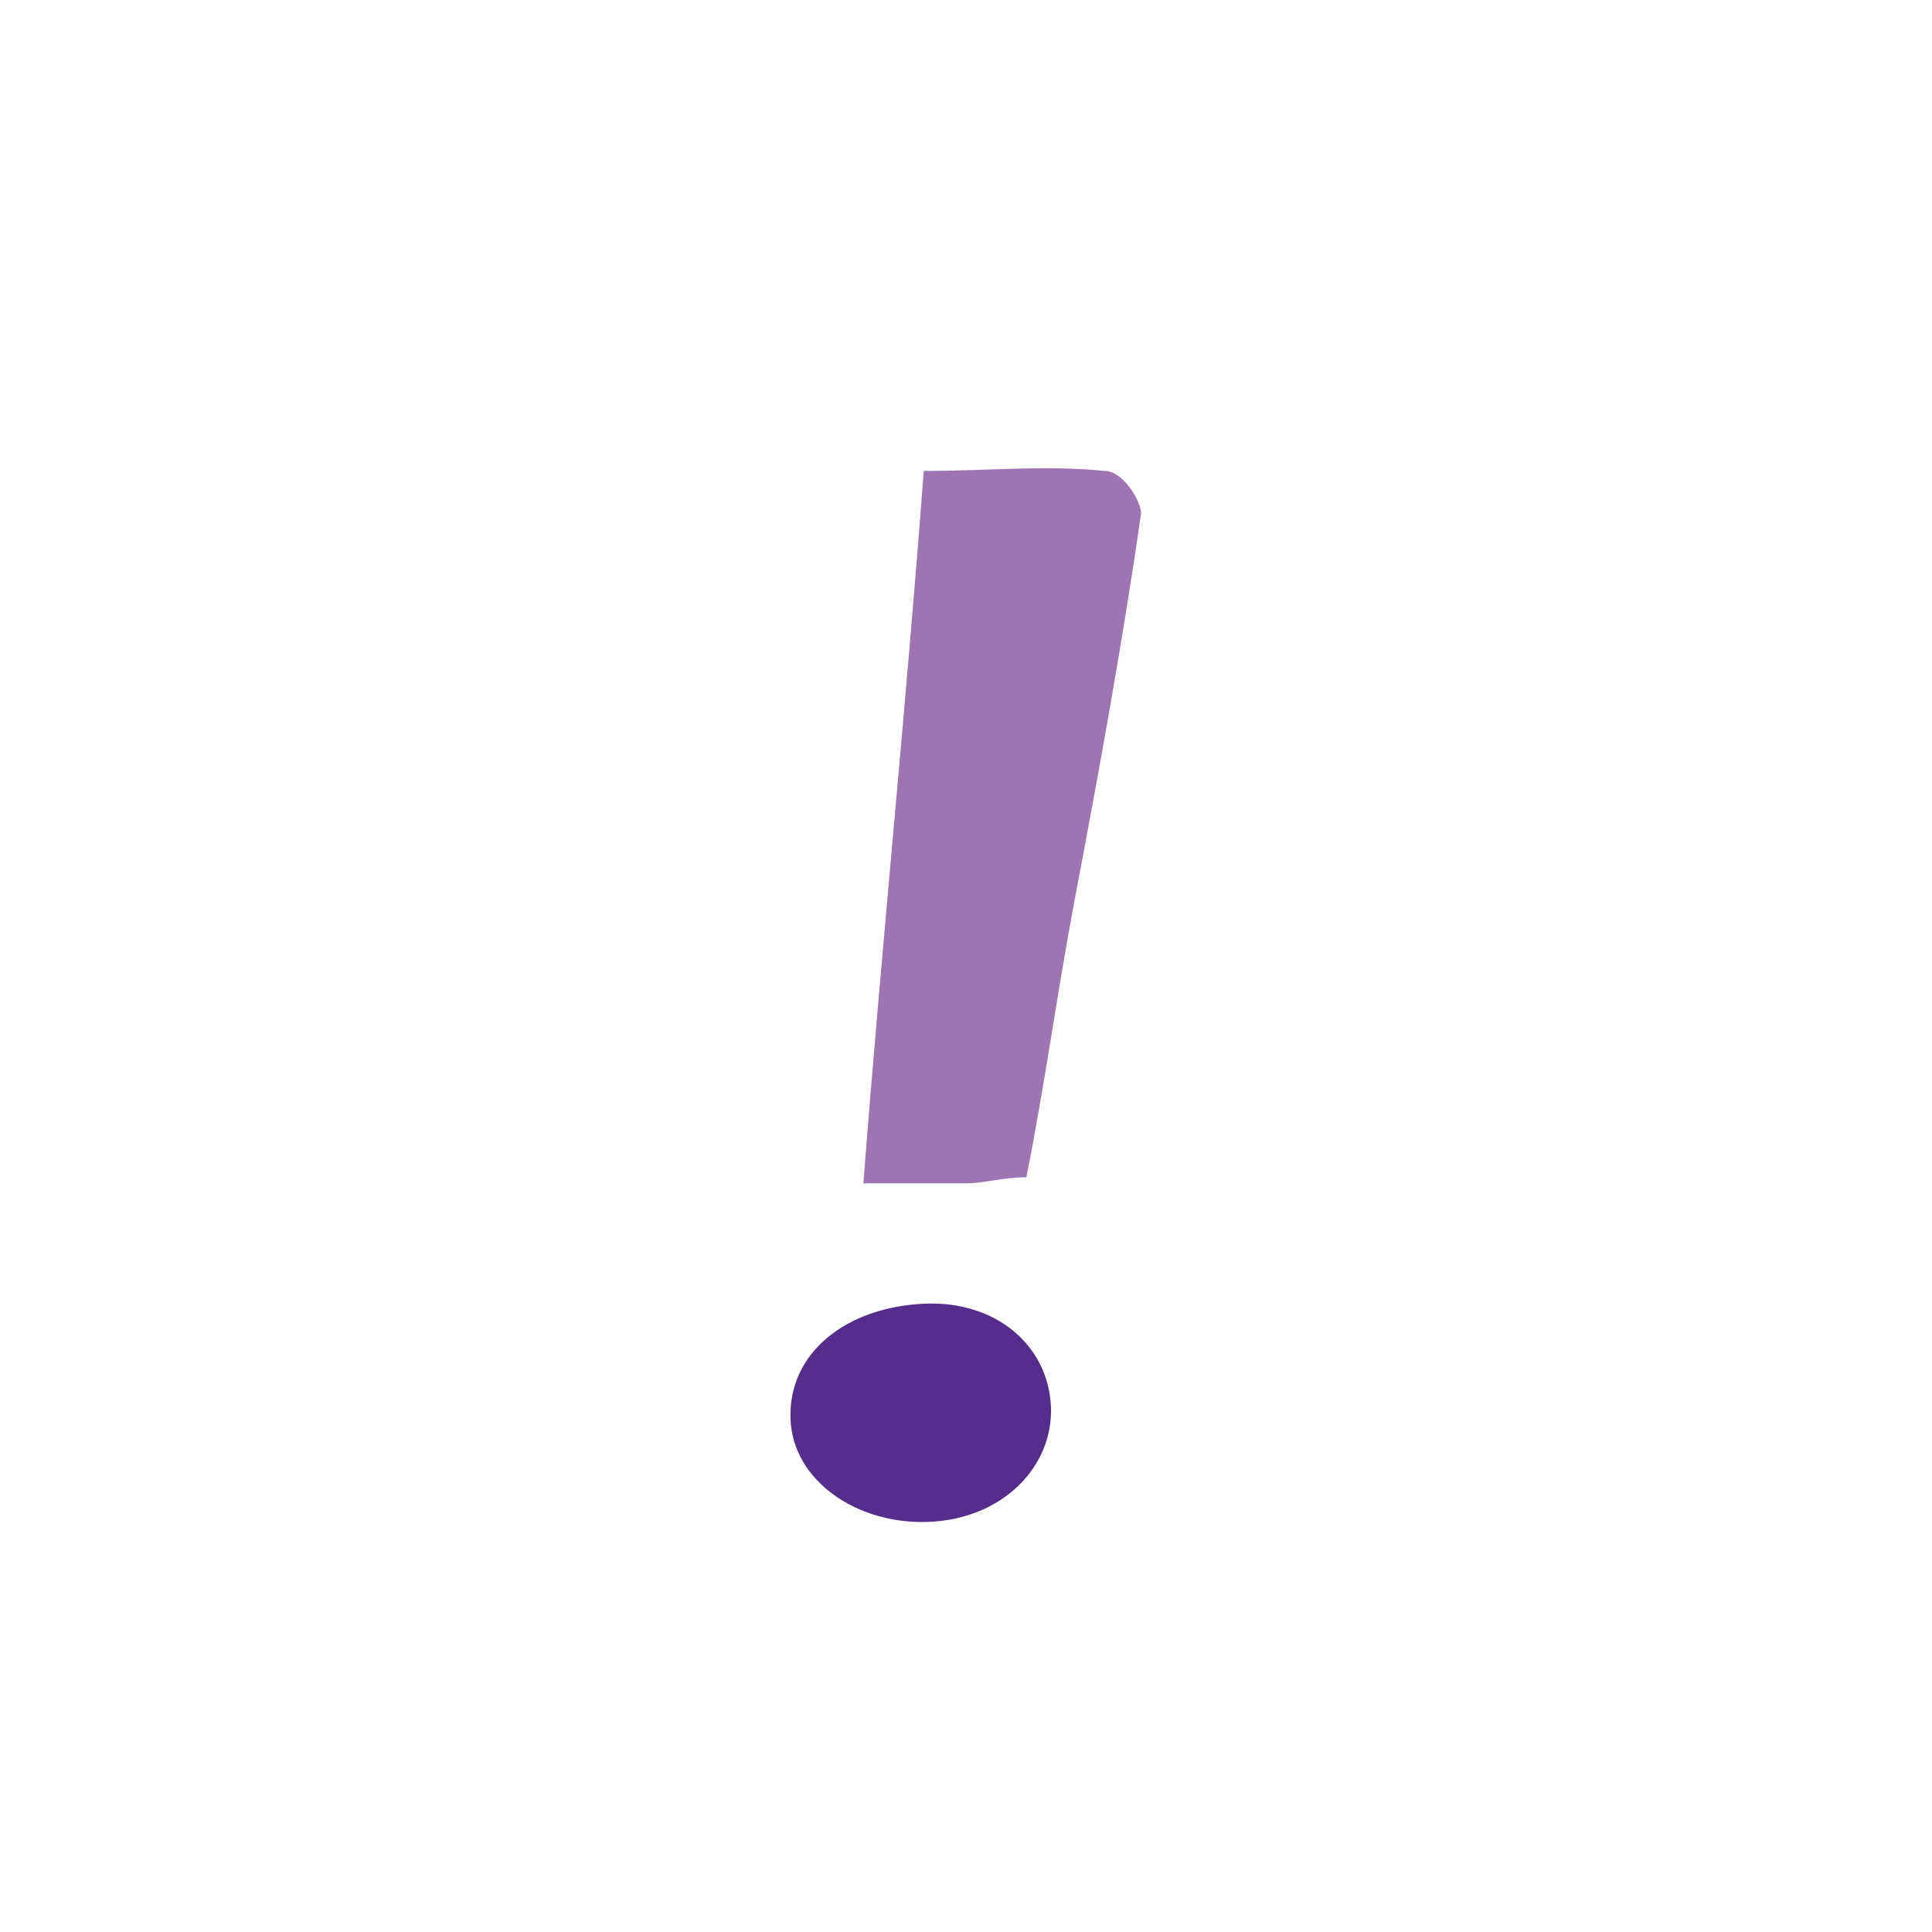
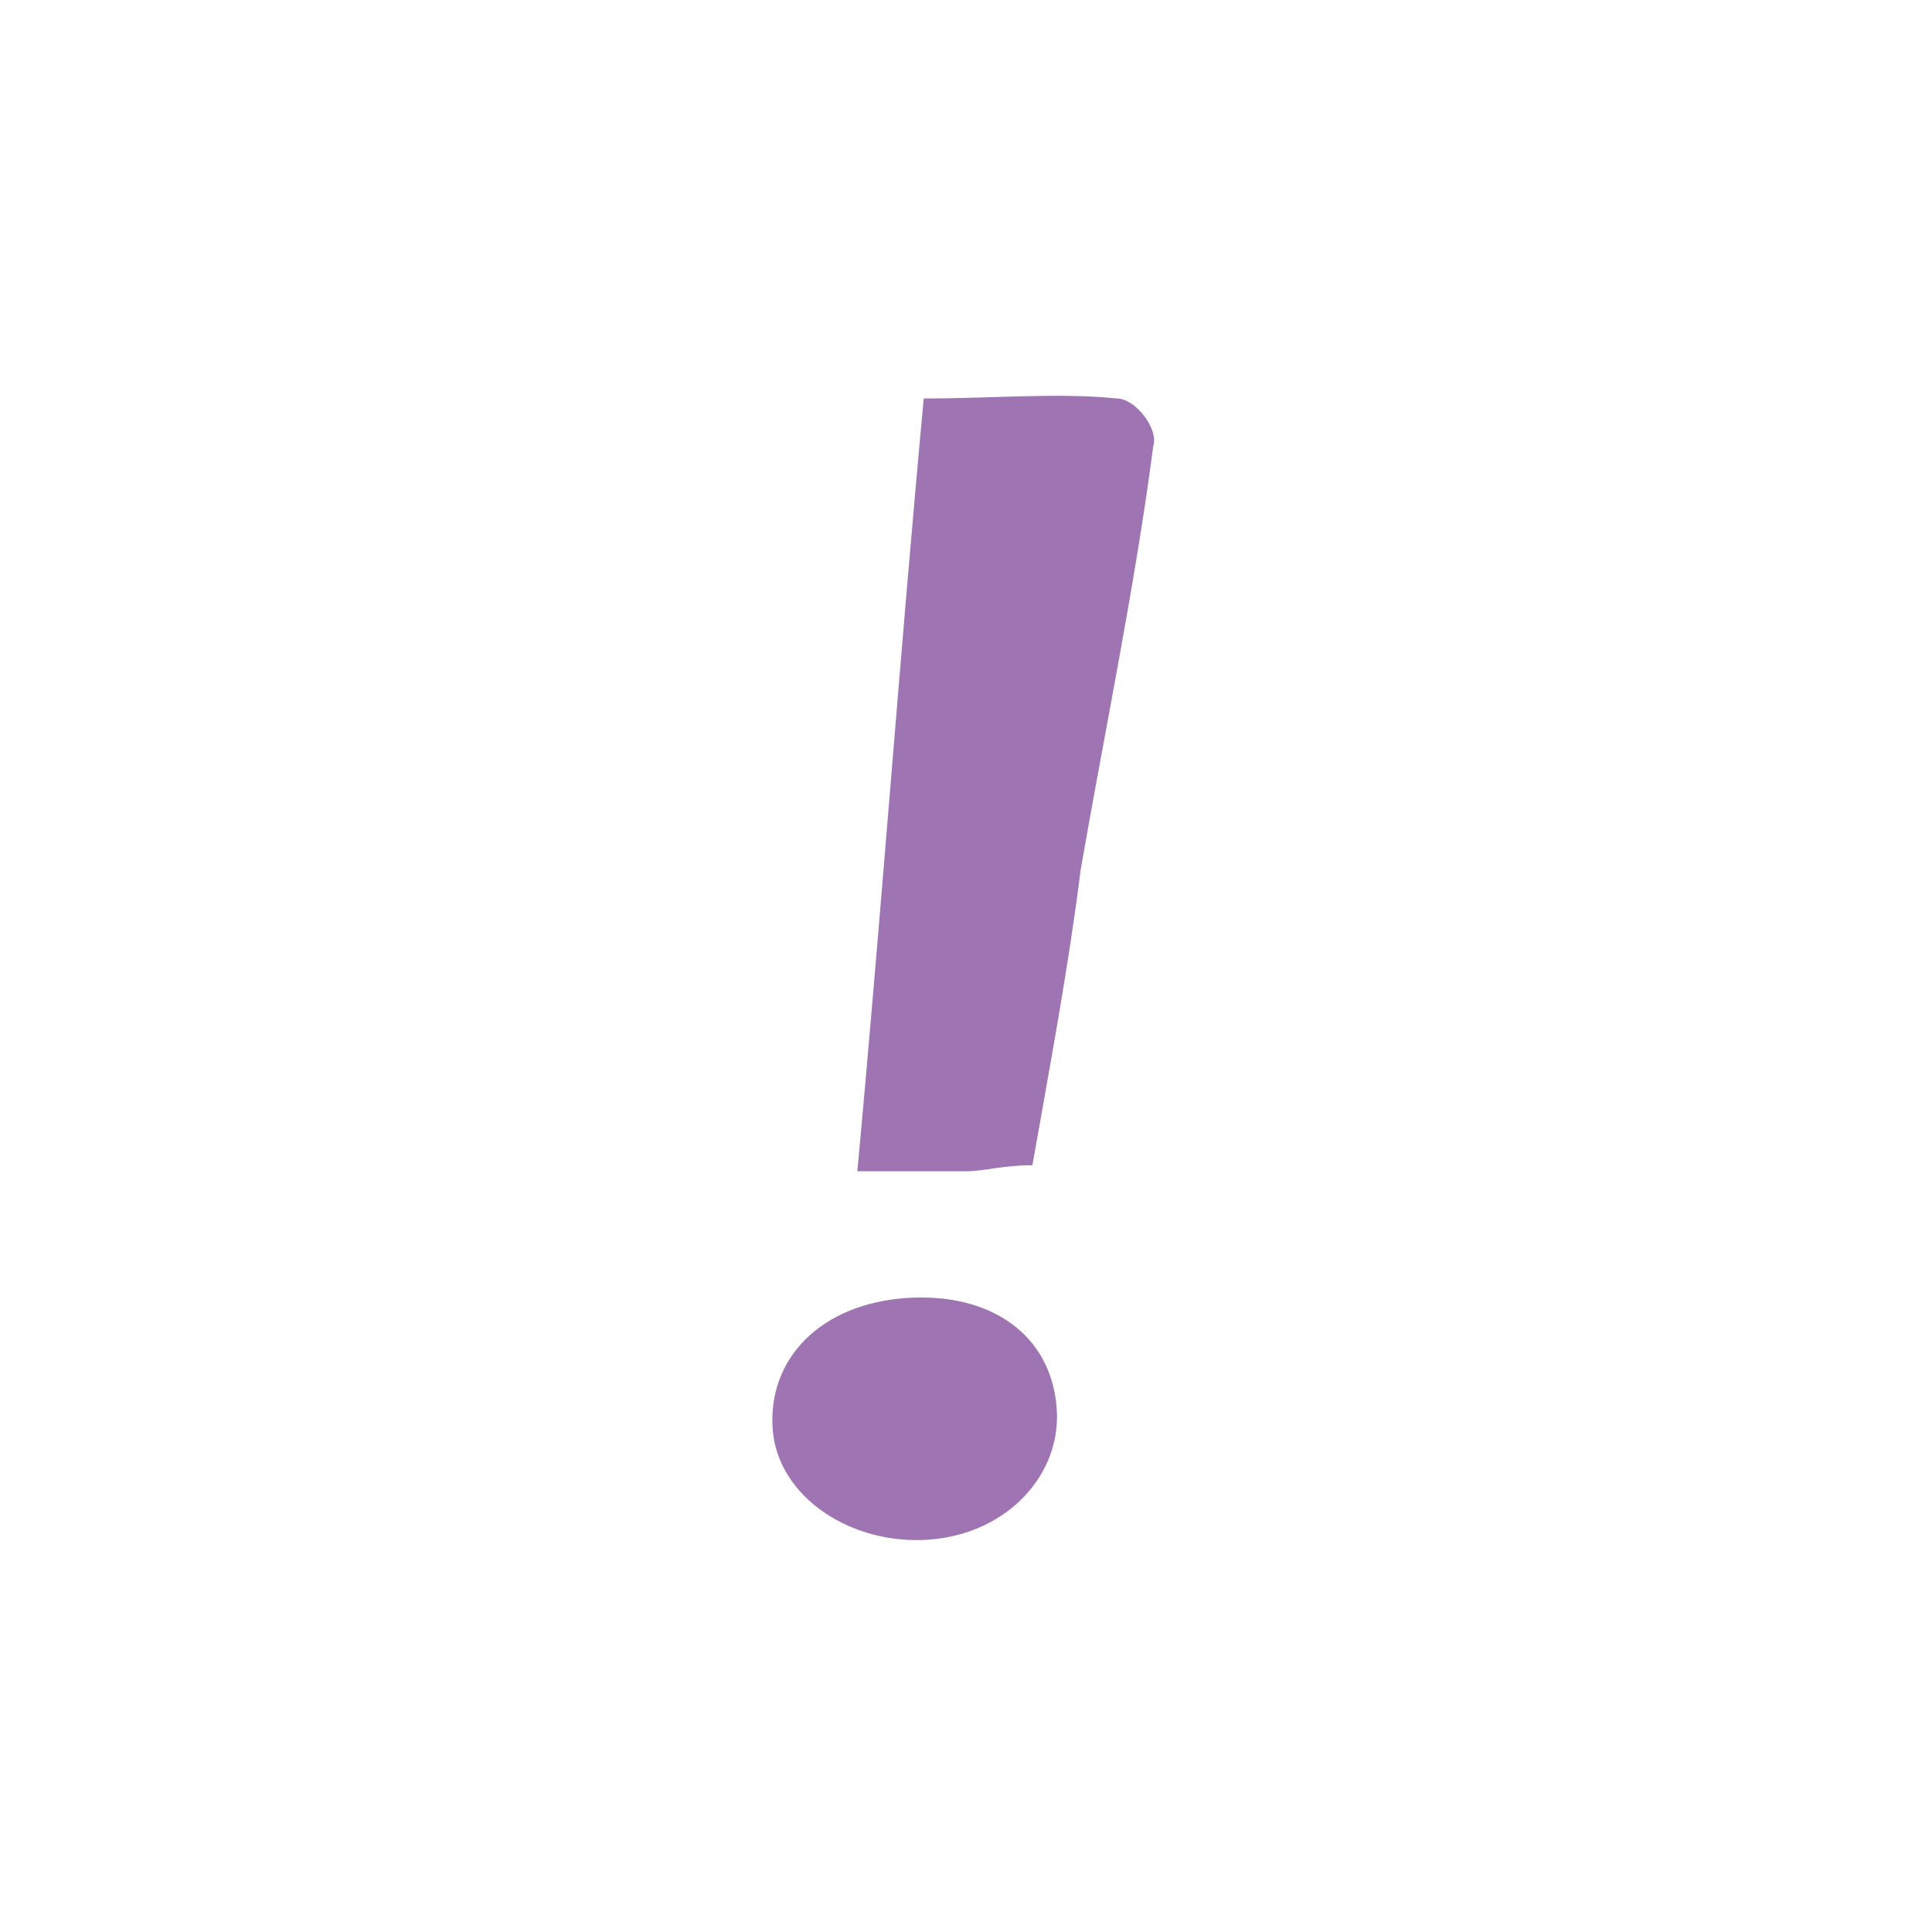
<svg xmlns="http://www.w3.org/2000/svg" version="1.1" id="Layer_1" x="0px" y="0px" viewBox="0 0 32 32" enable-background="new 0 0 32 32" xml:space="preserve">
-   <path fill-rule="evenodd" clip-rule="evenodd" fill="#9F74B3" d="M17,19.5c-0.4,0-0.7,0.1-1,0.1c-0.5,0-1,0-1.7,0  c0.3-3.9,0.7-7.8,1-11.8c1.1,0,2-0.1,3,0c0.3,0,0.6,0.5,0.6,0.7c-0.3,2.1-0.7,4.3-1.1,6.4C17.5,16.5,17.3,18,17,19.5z" />
-   <path fill-rule="evenodd" clip-rule="evenodd" fill="#542D8D" d="M17.4,23.2c0.1,1-0.7,1.9-1.9,2c-1.2,0.1-2.3-0.6-2.4-1.6  c-0.1-1.1,0.8-1.9,2.1-2C16.4,21.5,17.3,22.2,17.4,23.2z" />
+   <g>
+     <path fill-rule="evenodd" clip-rule="evenodd" fill="#9F74B3" d="M17.1,19.3c-0.5,0-0.8,0.1-1.1,0.1c-0.5,0-1.1,0-1.8,0   c0.4-4.3,0.7-8.5,1.1-12.8c1.2,0,2.2-0.1,3.2,0c0.3,0,0.7,0.5,0.6,0.8c-0.3,2.3-0.8,4.7-1.2,7C17.7,16,17.4,17.6,17.1,19.3z" />
+     <path fill-rule="evenodd" clip-rule="evenodd" fill="#9F74B3" d="M17.5,23.3c0.1,1.1-0.8,2.1-2.1,2.2c-1.3,0.1-2.5-0.7-2.6-1.8   c-0.1-1.2,0.8-2.1,2.2-2.2C16.4,21.4,17.4,22.1,17.5,23.3z" />
+   </g>
</svg>
